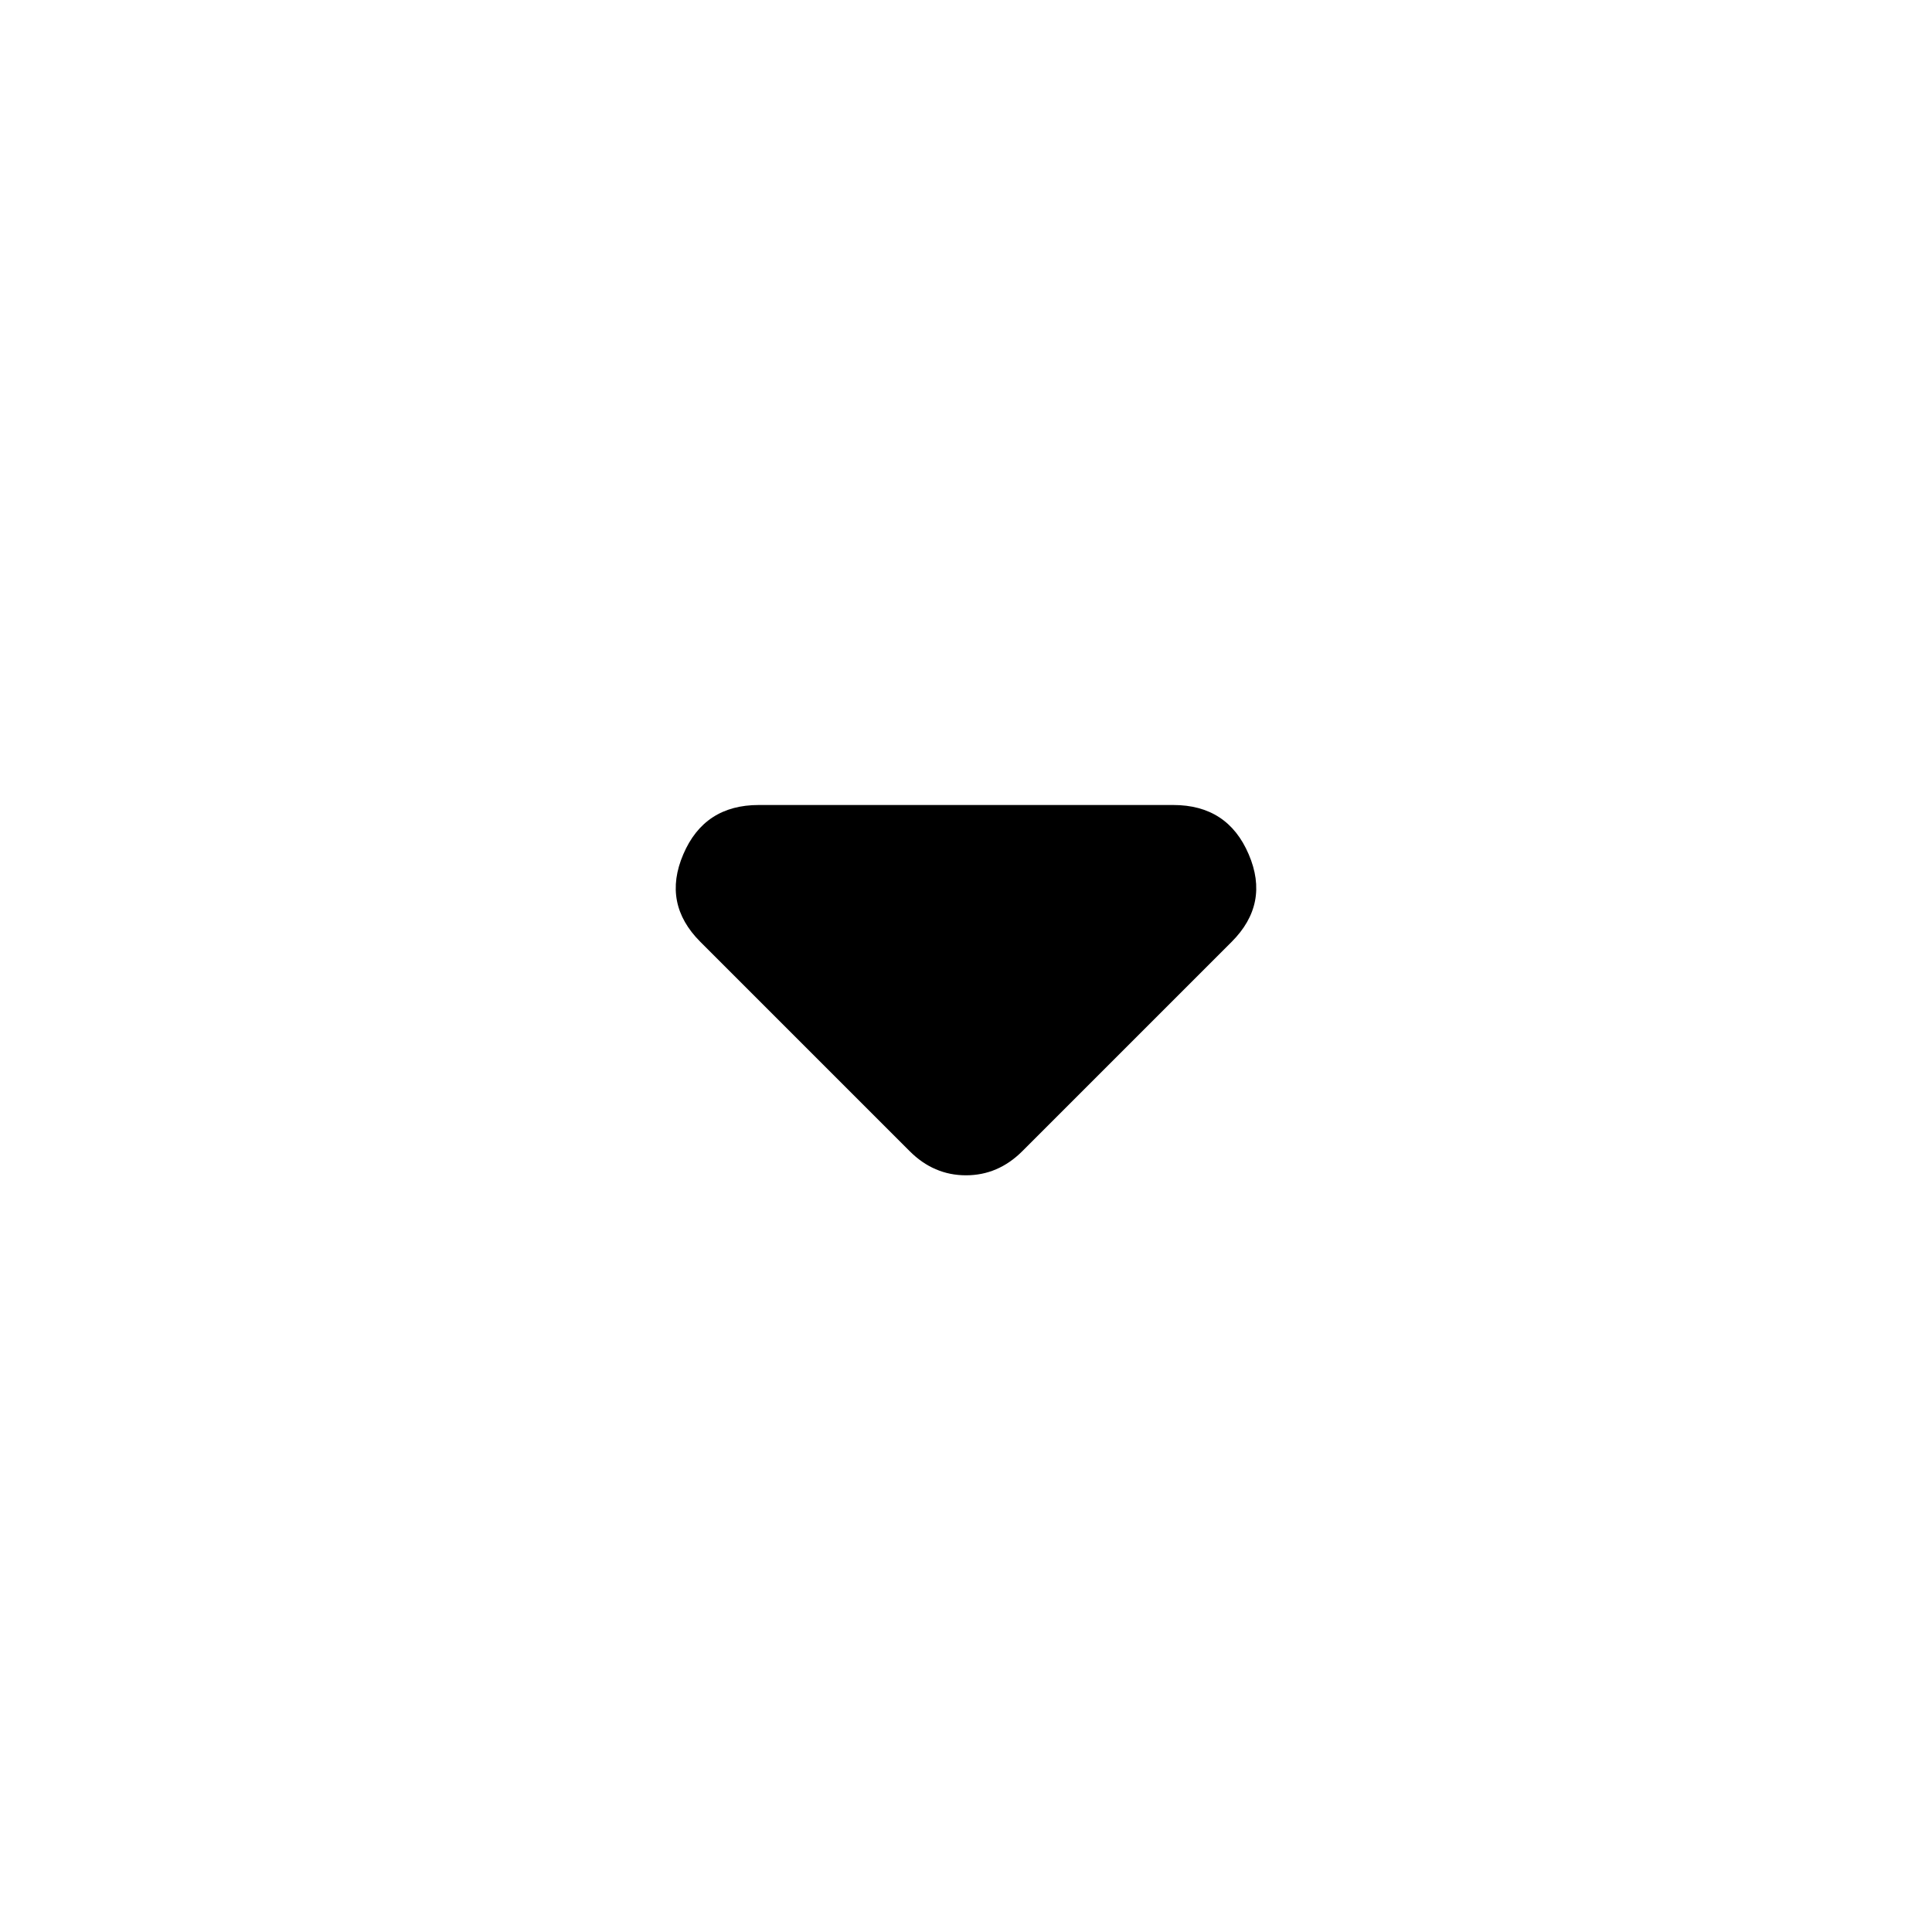
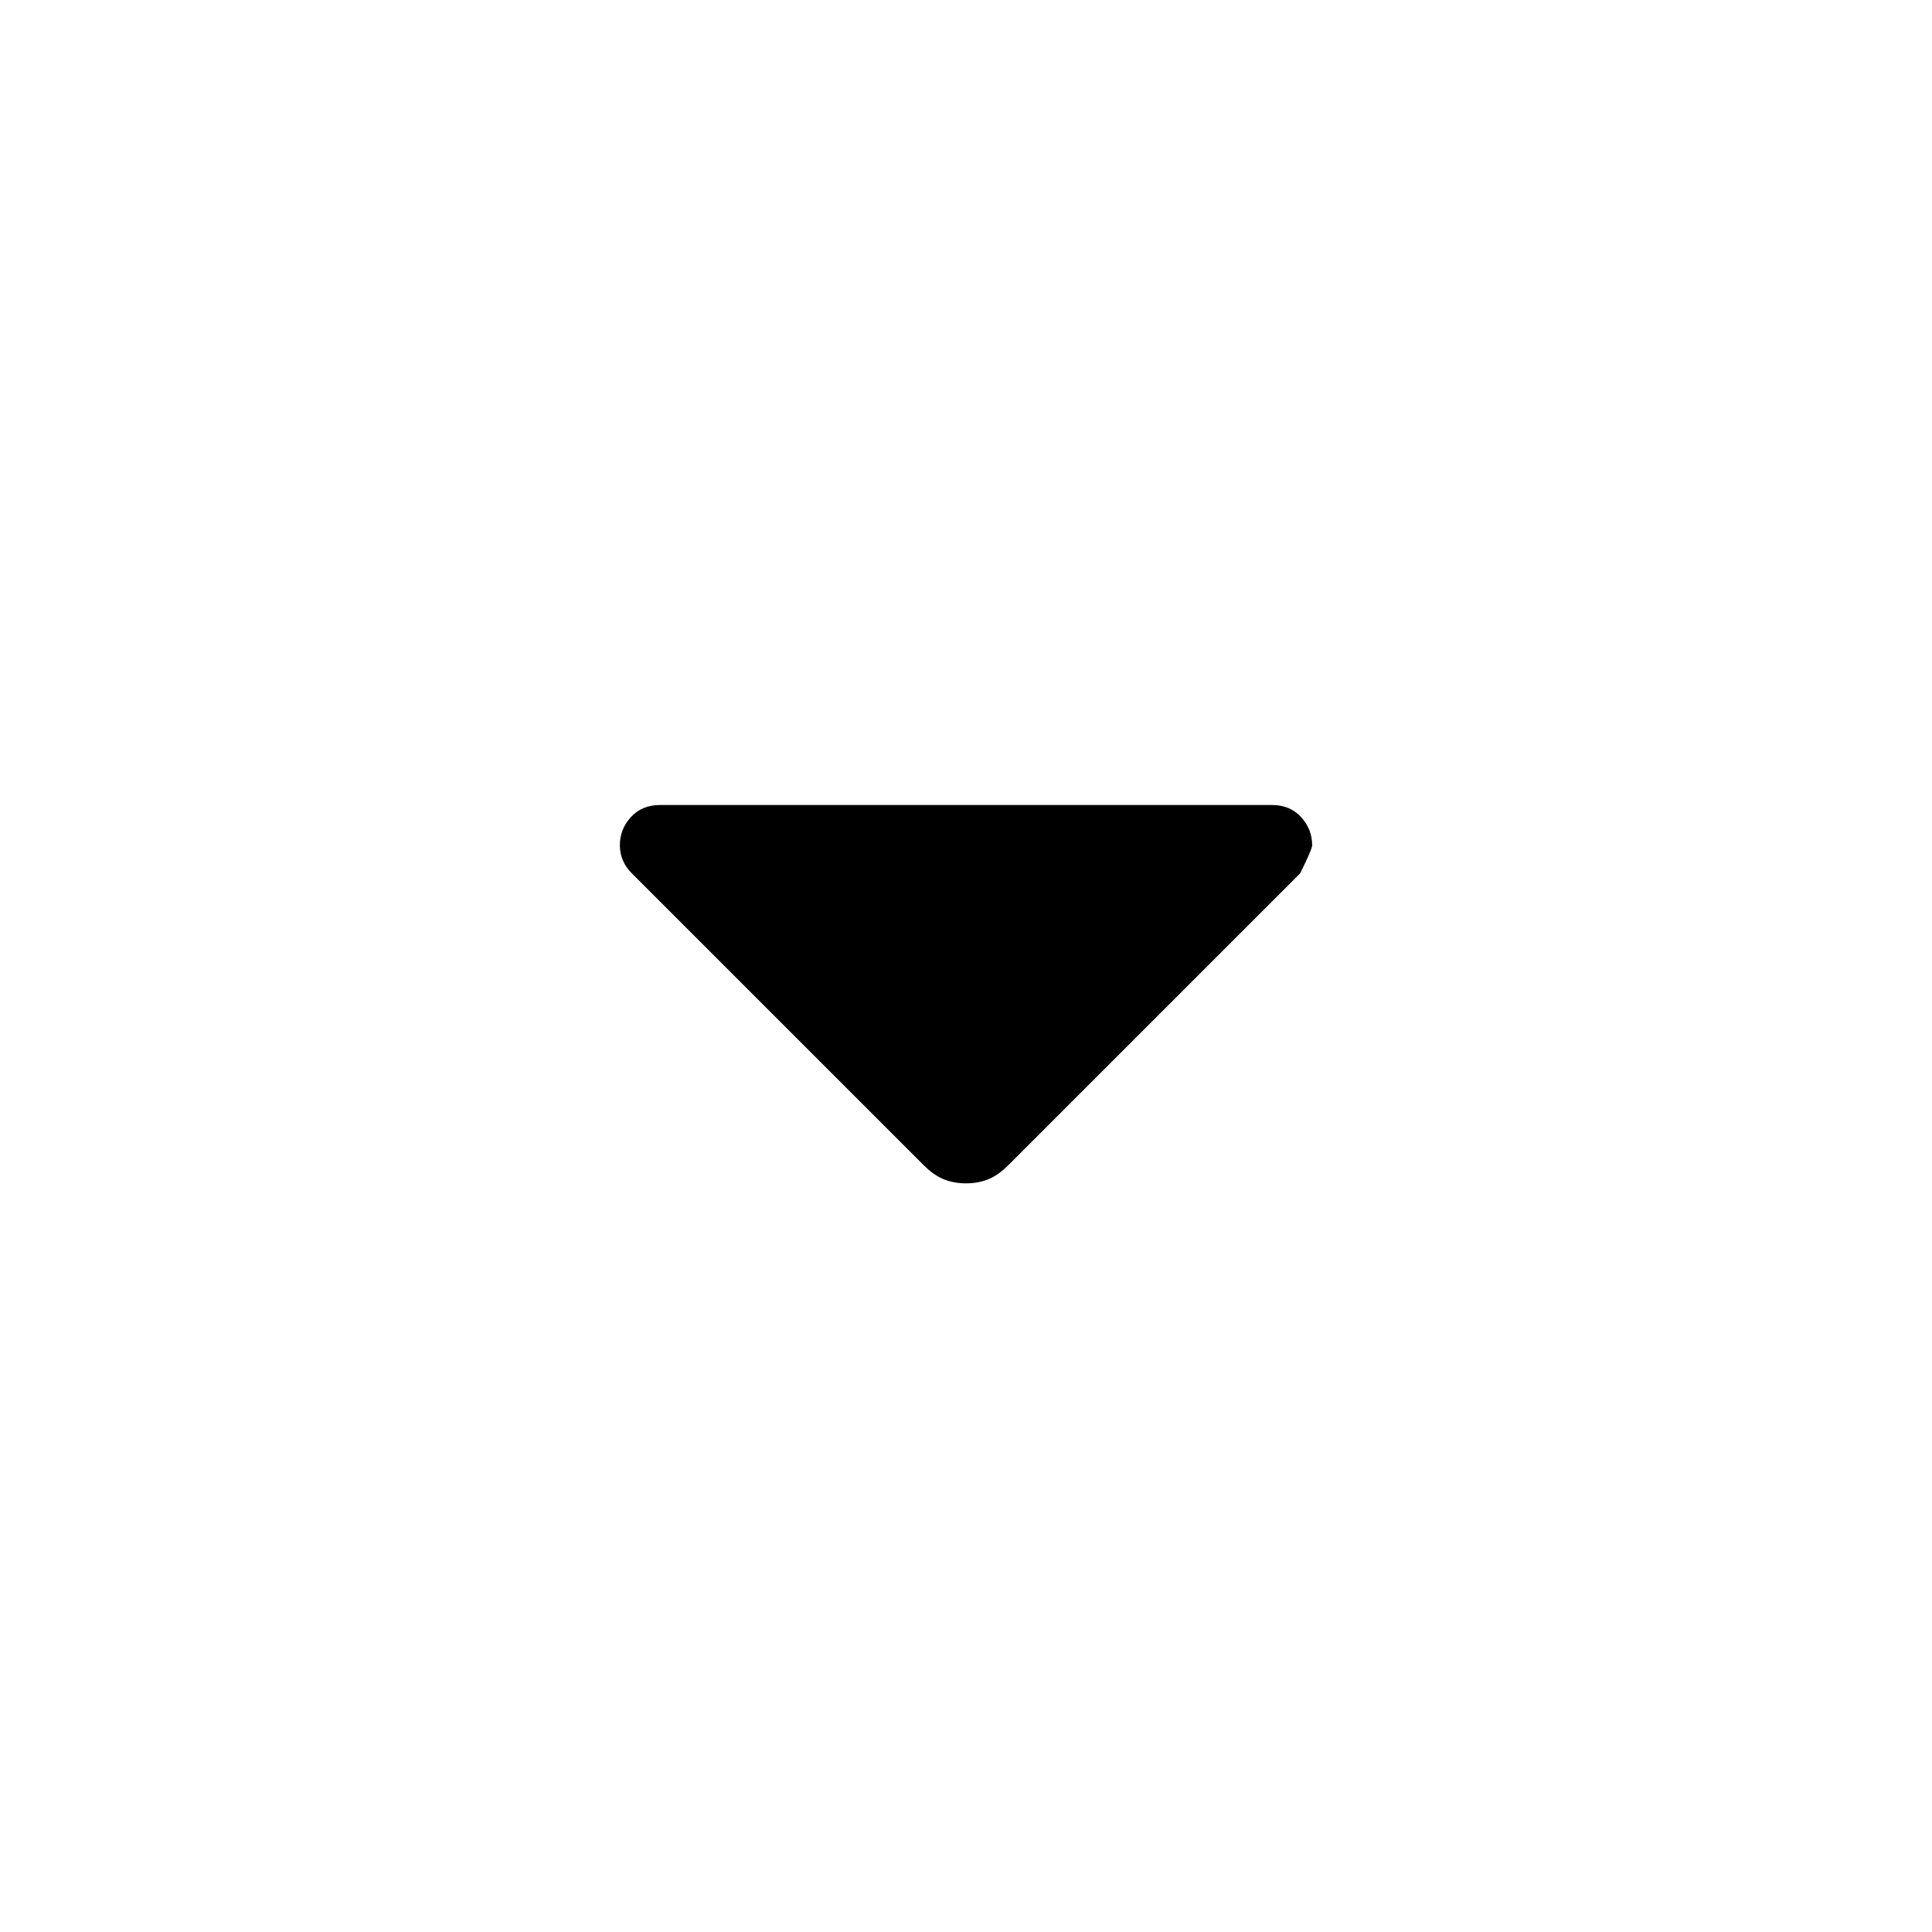
- <svg xmlns="http://www.w3.org/2000/svg" width="30" height="30" viewBox="0 0 30 30" fill="none">
-   <mask id="mask0_235_344" style="mask-type:alpha" maskUnits="userSpaceOnUse" x="0" y="0" width="30" height="30">
-     <rect width="30" height="30" fill="#D9D9D9" />
-   </mask>
-   <g mask="url(#mask0_235_344)">
-     <path d="M14.125 17.875L10.875 14.625C10.479 14.229 10.391 13.776 10.61 13.266C10.828 12.755 11.219 12.5 11.781 12.5H18.219C18.781 12.5 19.172 12.755 19.39 13.266C19.609 13.776 19.521 14.229 19.125 14.625L15.875 17.875C15.75 18 15.614 18.094 15.469 18.156C15.323 18.219 15.166 18.25 15 18.25C14.833 18.25 14.677 18.219 14.531 18.156C14.385 18.094 14.25 18 14.125 17.875Z" fill="black" />
-   </g>
+ <svg xmlns="http://www.w3.org/2000/svg" height="24" viewBox="0 -960 960 960" width="24">
+   <path d="M459-381 314-526q-3-3-4.5-6.5T308-540q0-8 5.5-14t14.5-6h304q9 0 14.5 6t5.5 14q0 2-6 14L501-381q-5 5-10 7t-11 2q-6 0-11-2t-10-7Z" />
</svg>
